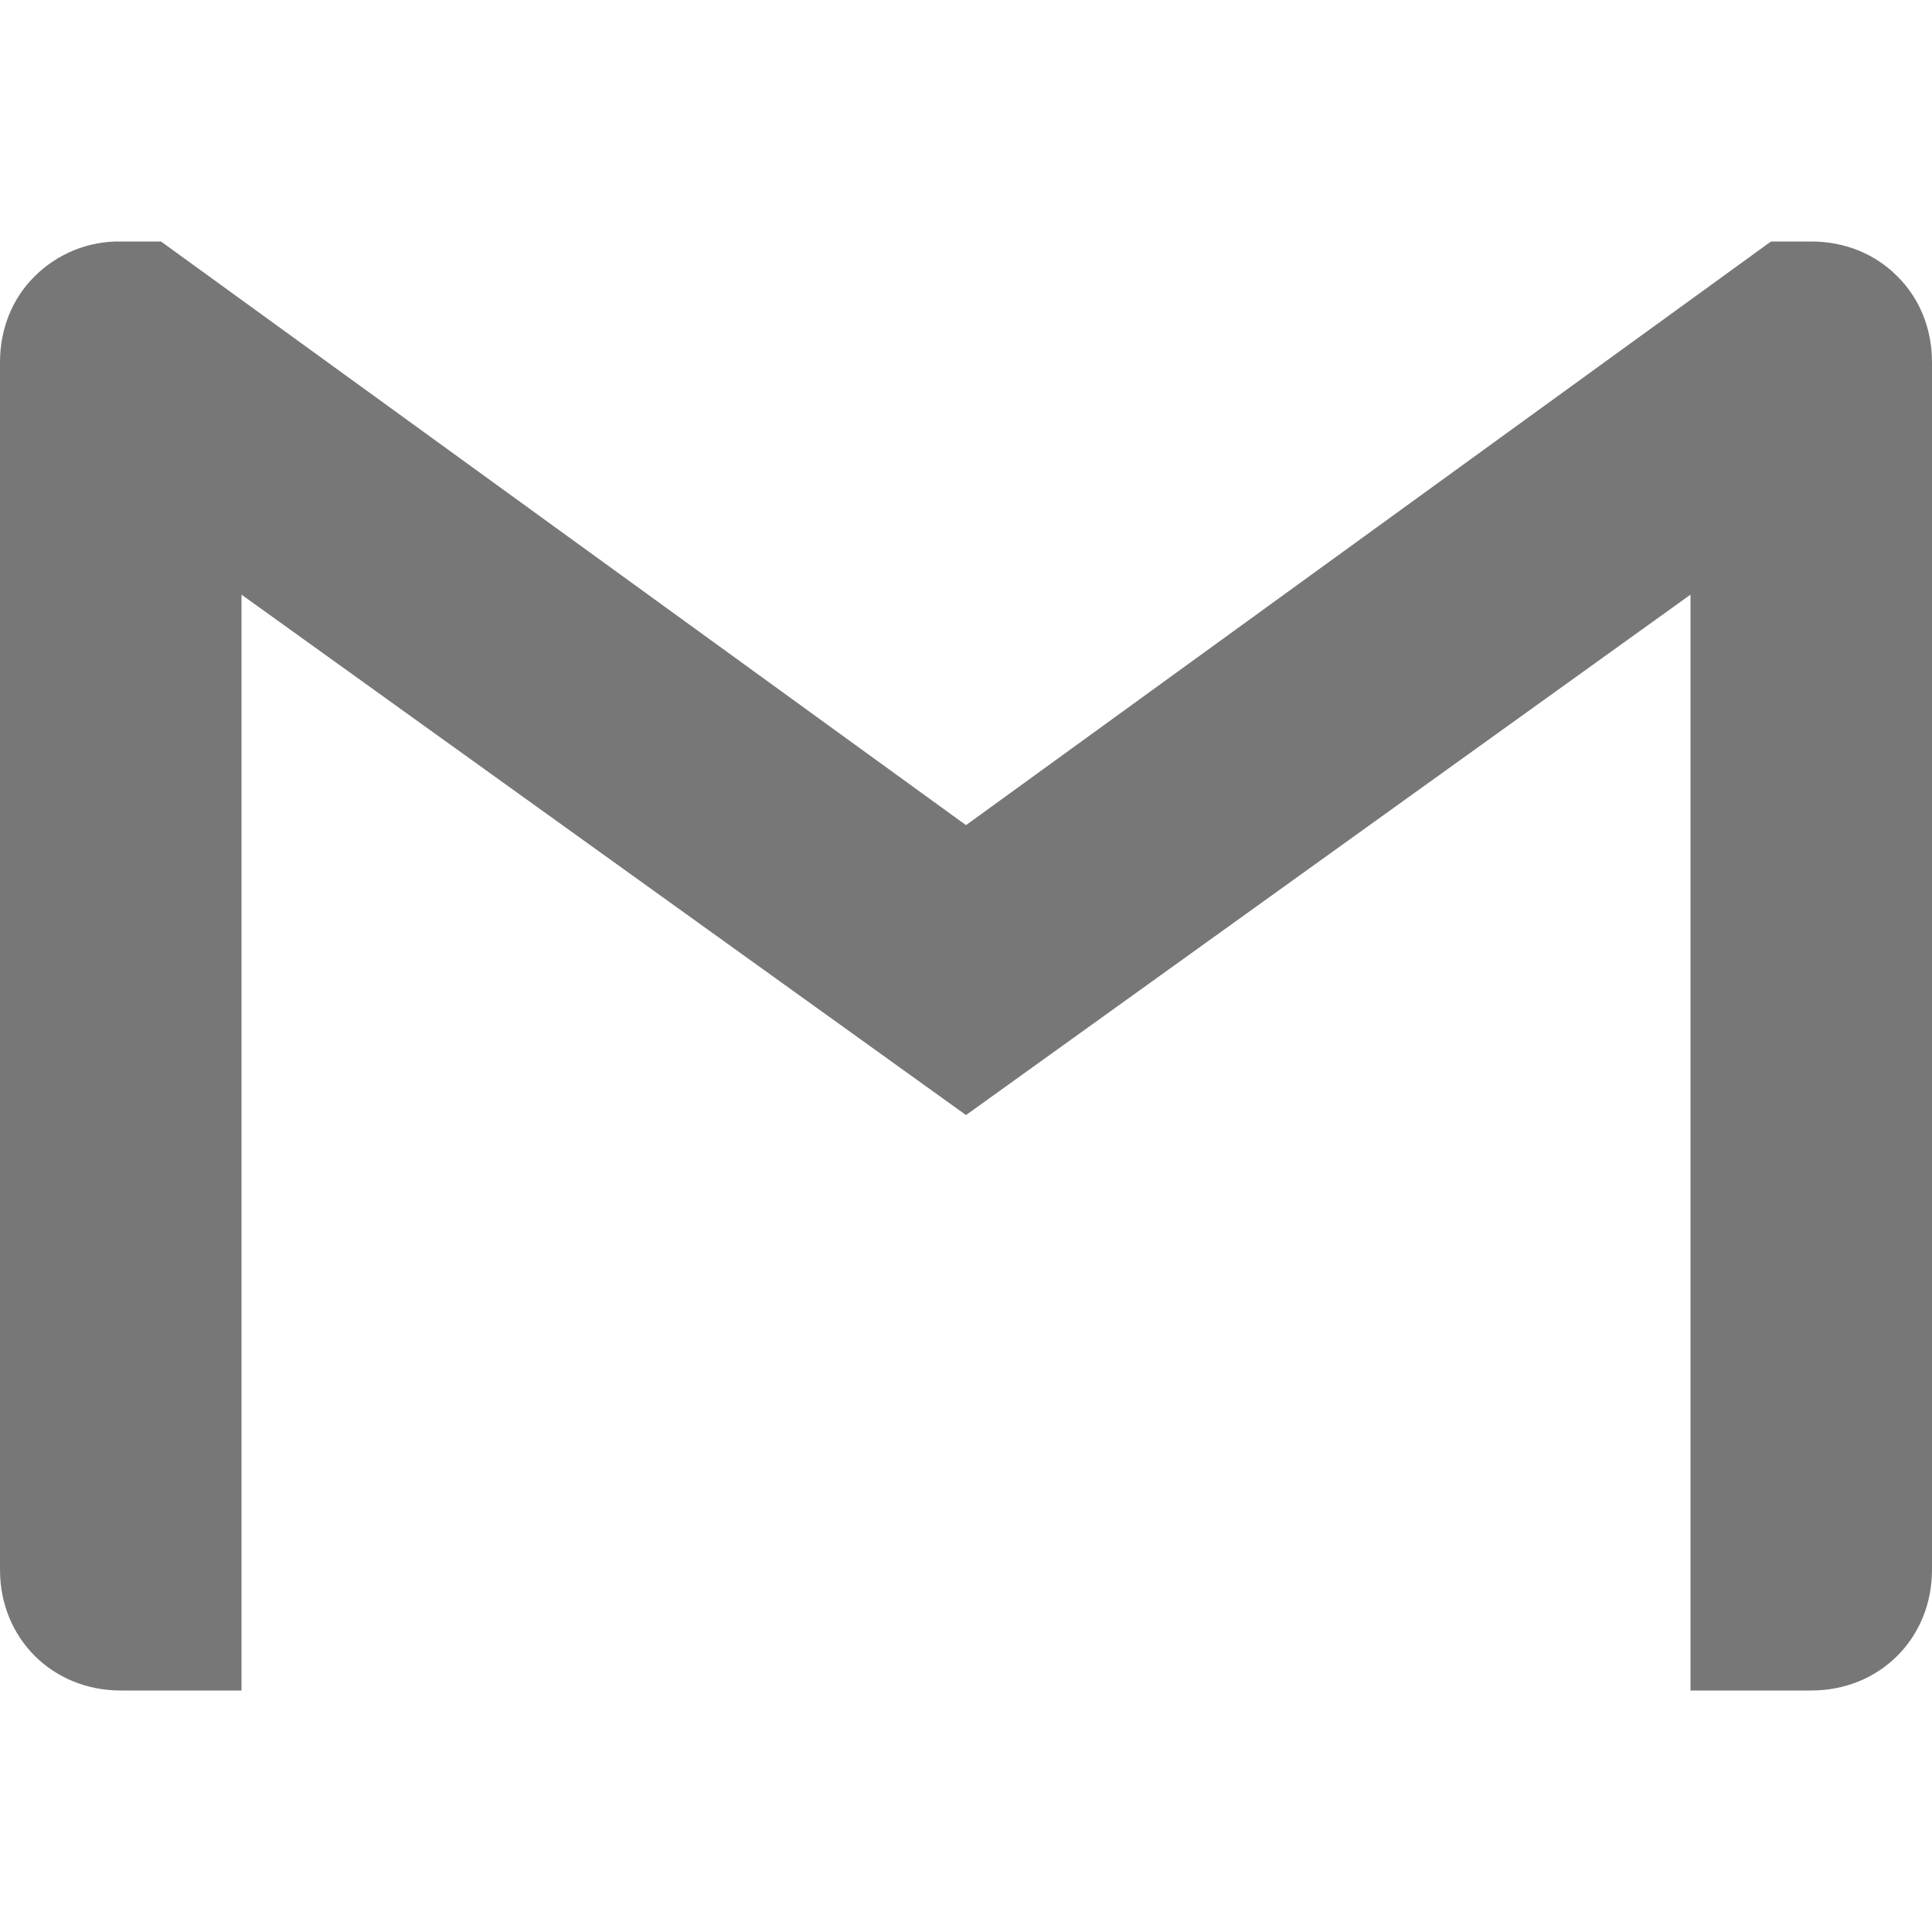
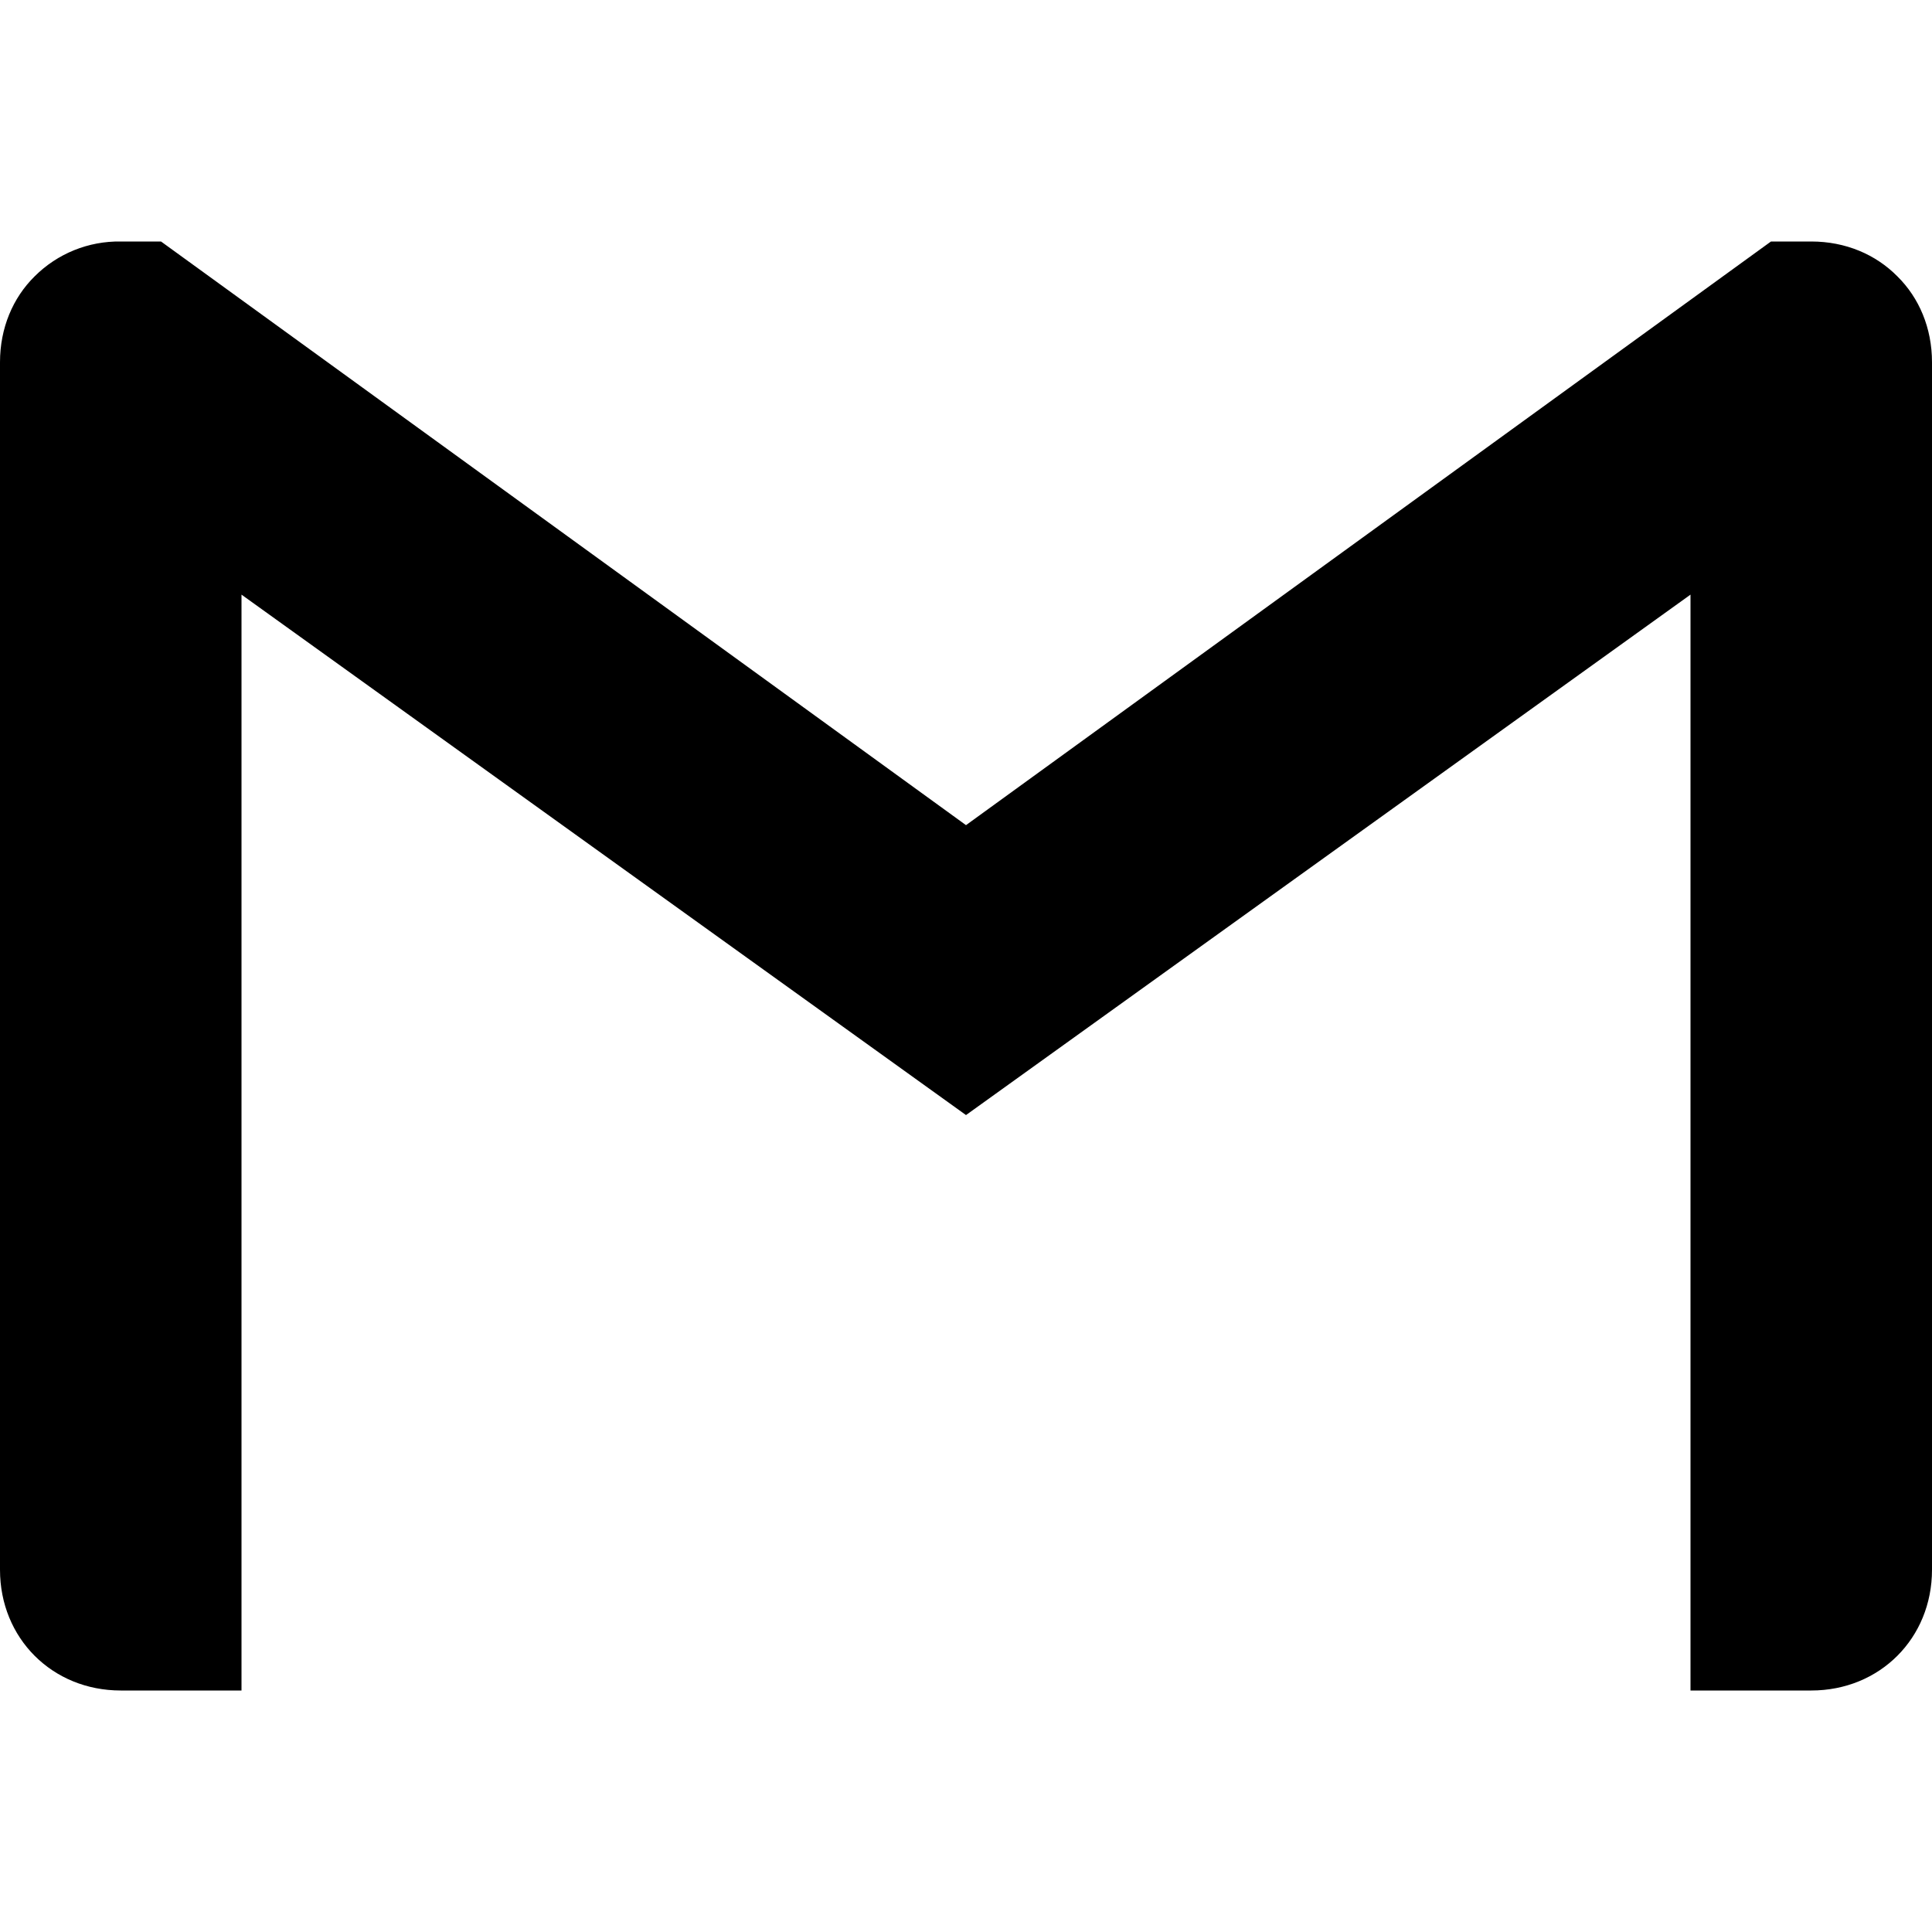
<svg xmlns="http://www.w3.org/2000/svg" width="32" height="32" viewBox="0 0 32 32">
-   <path fill="#777" d="M32 6v20c0 1.135-.865 2-2 2h-2V9.849l-12 8.62l-12-8.62V28H2c-1.135 0-2-.865-2-2V6c0-.568.214-1.068.573-1.422A1.973 1.973 0 0 1 2 4h.667L16 13.667L29.333 4H30c.568 0 1.068.214 1.427.578c.359.354.573.854.573 1.422z" />
+   <path id="path" fill="currentcolor" d="M32 6v20c0 1.135-.865 2-2 2h-2V9.849l-12 8.62l-12-8.62V28H2c-1.135 0-2-.865-2-2V6c0-.568.214-1.068.573-1.422A1.973 1.973 0 0 1 2 4h.667L16 13.667L29.333 4H30c.568 0 1.068.214 1.427.578c.359.354.573.854.573 1.422z" />
</svg>
